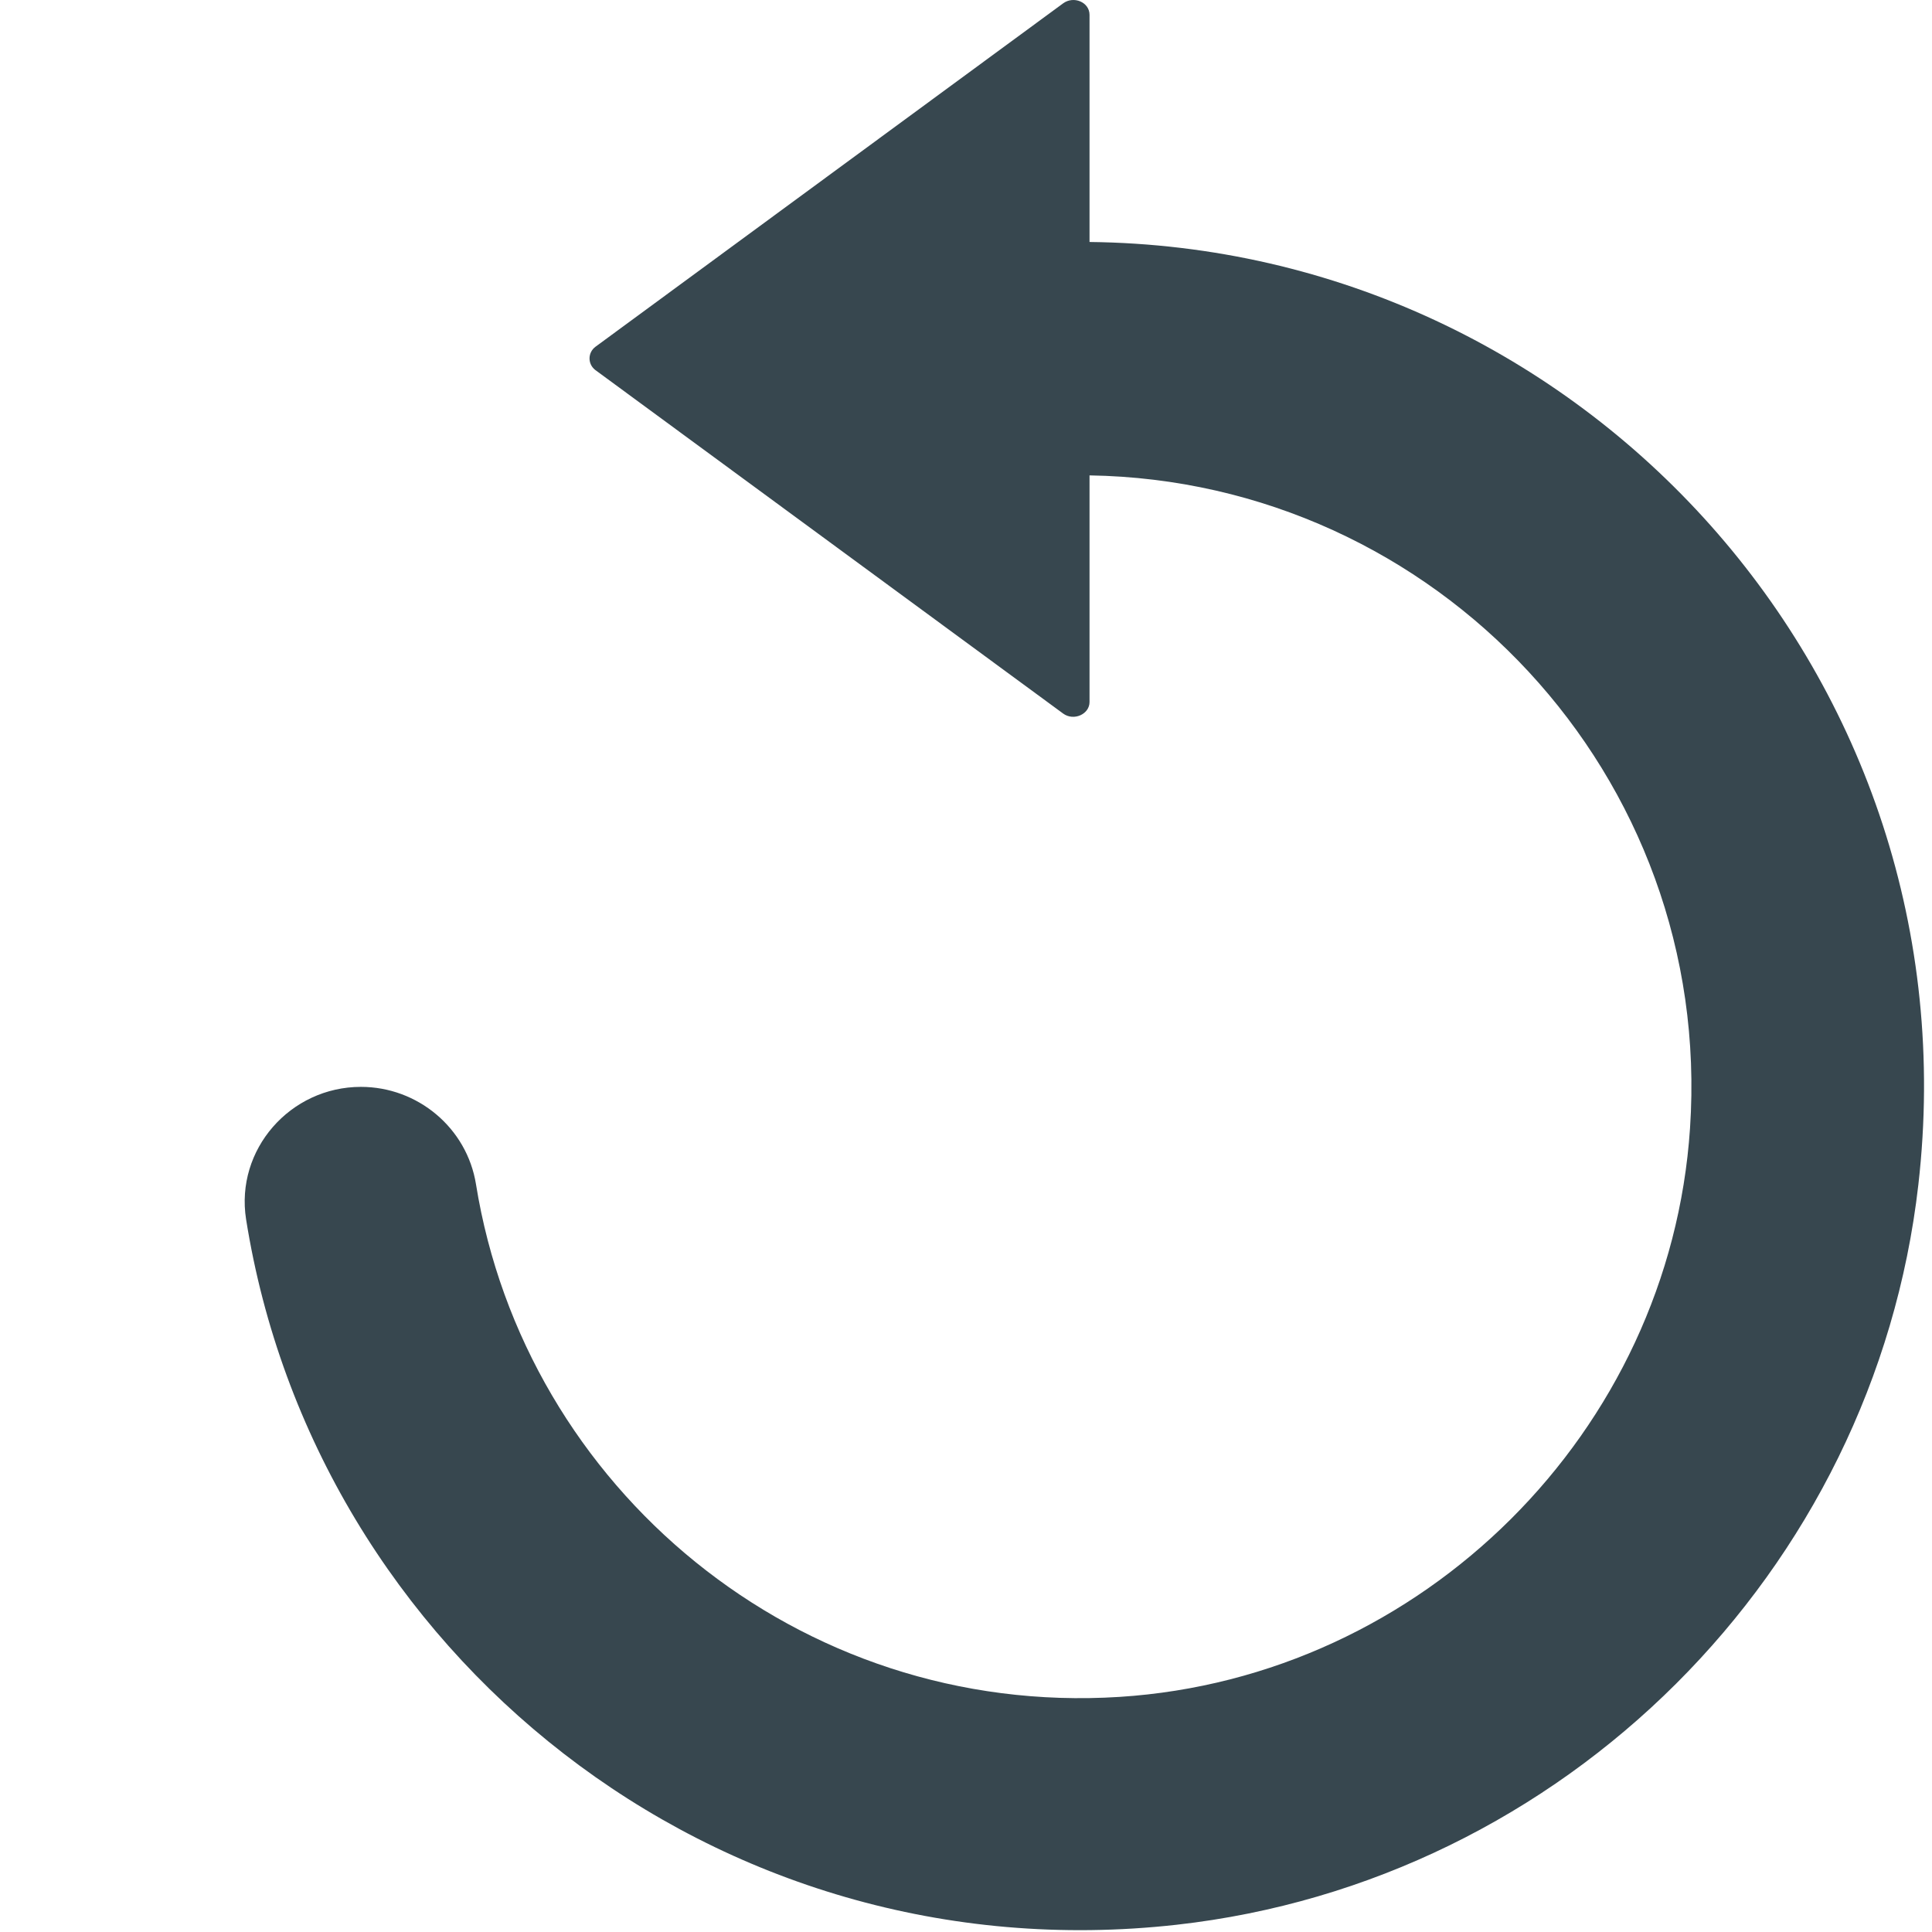
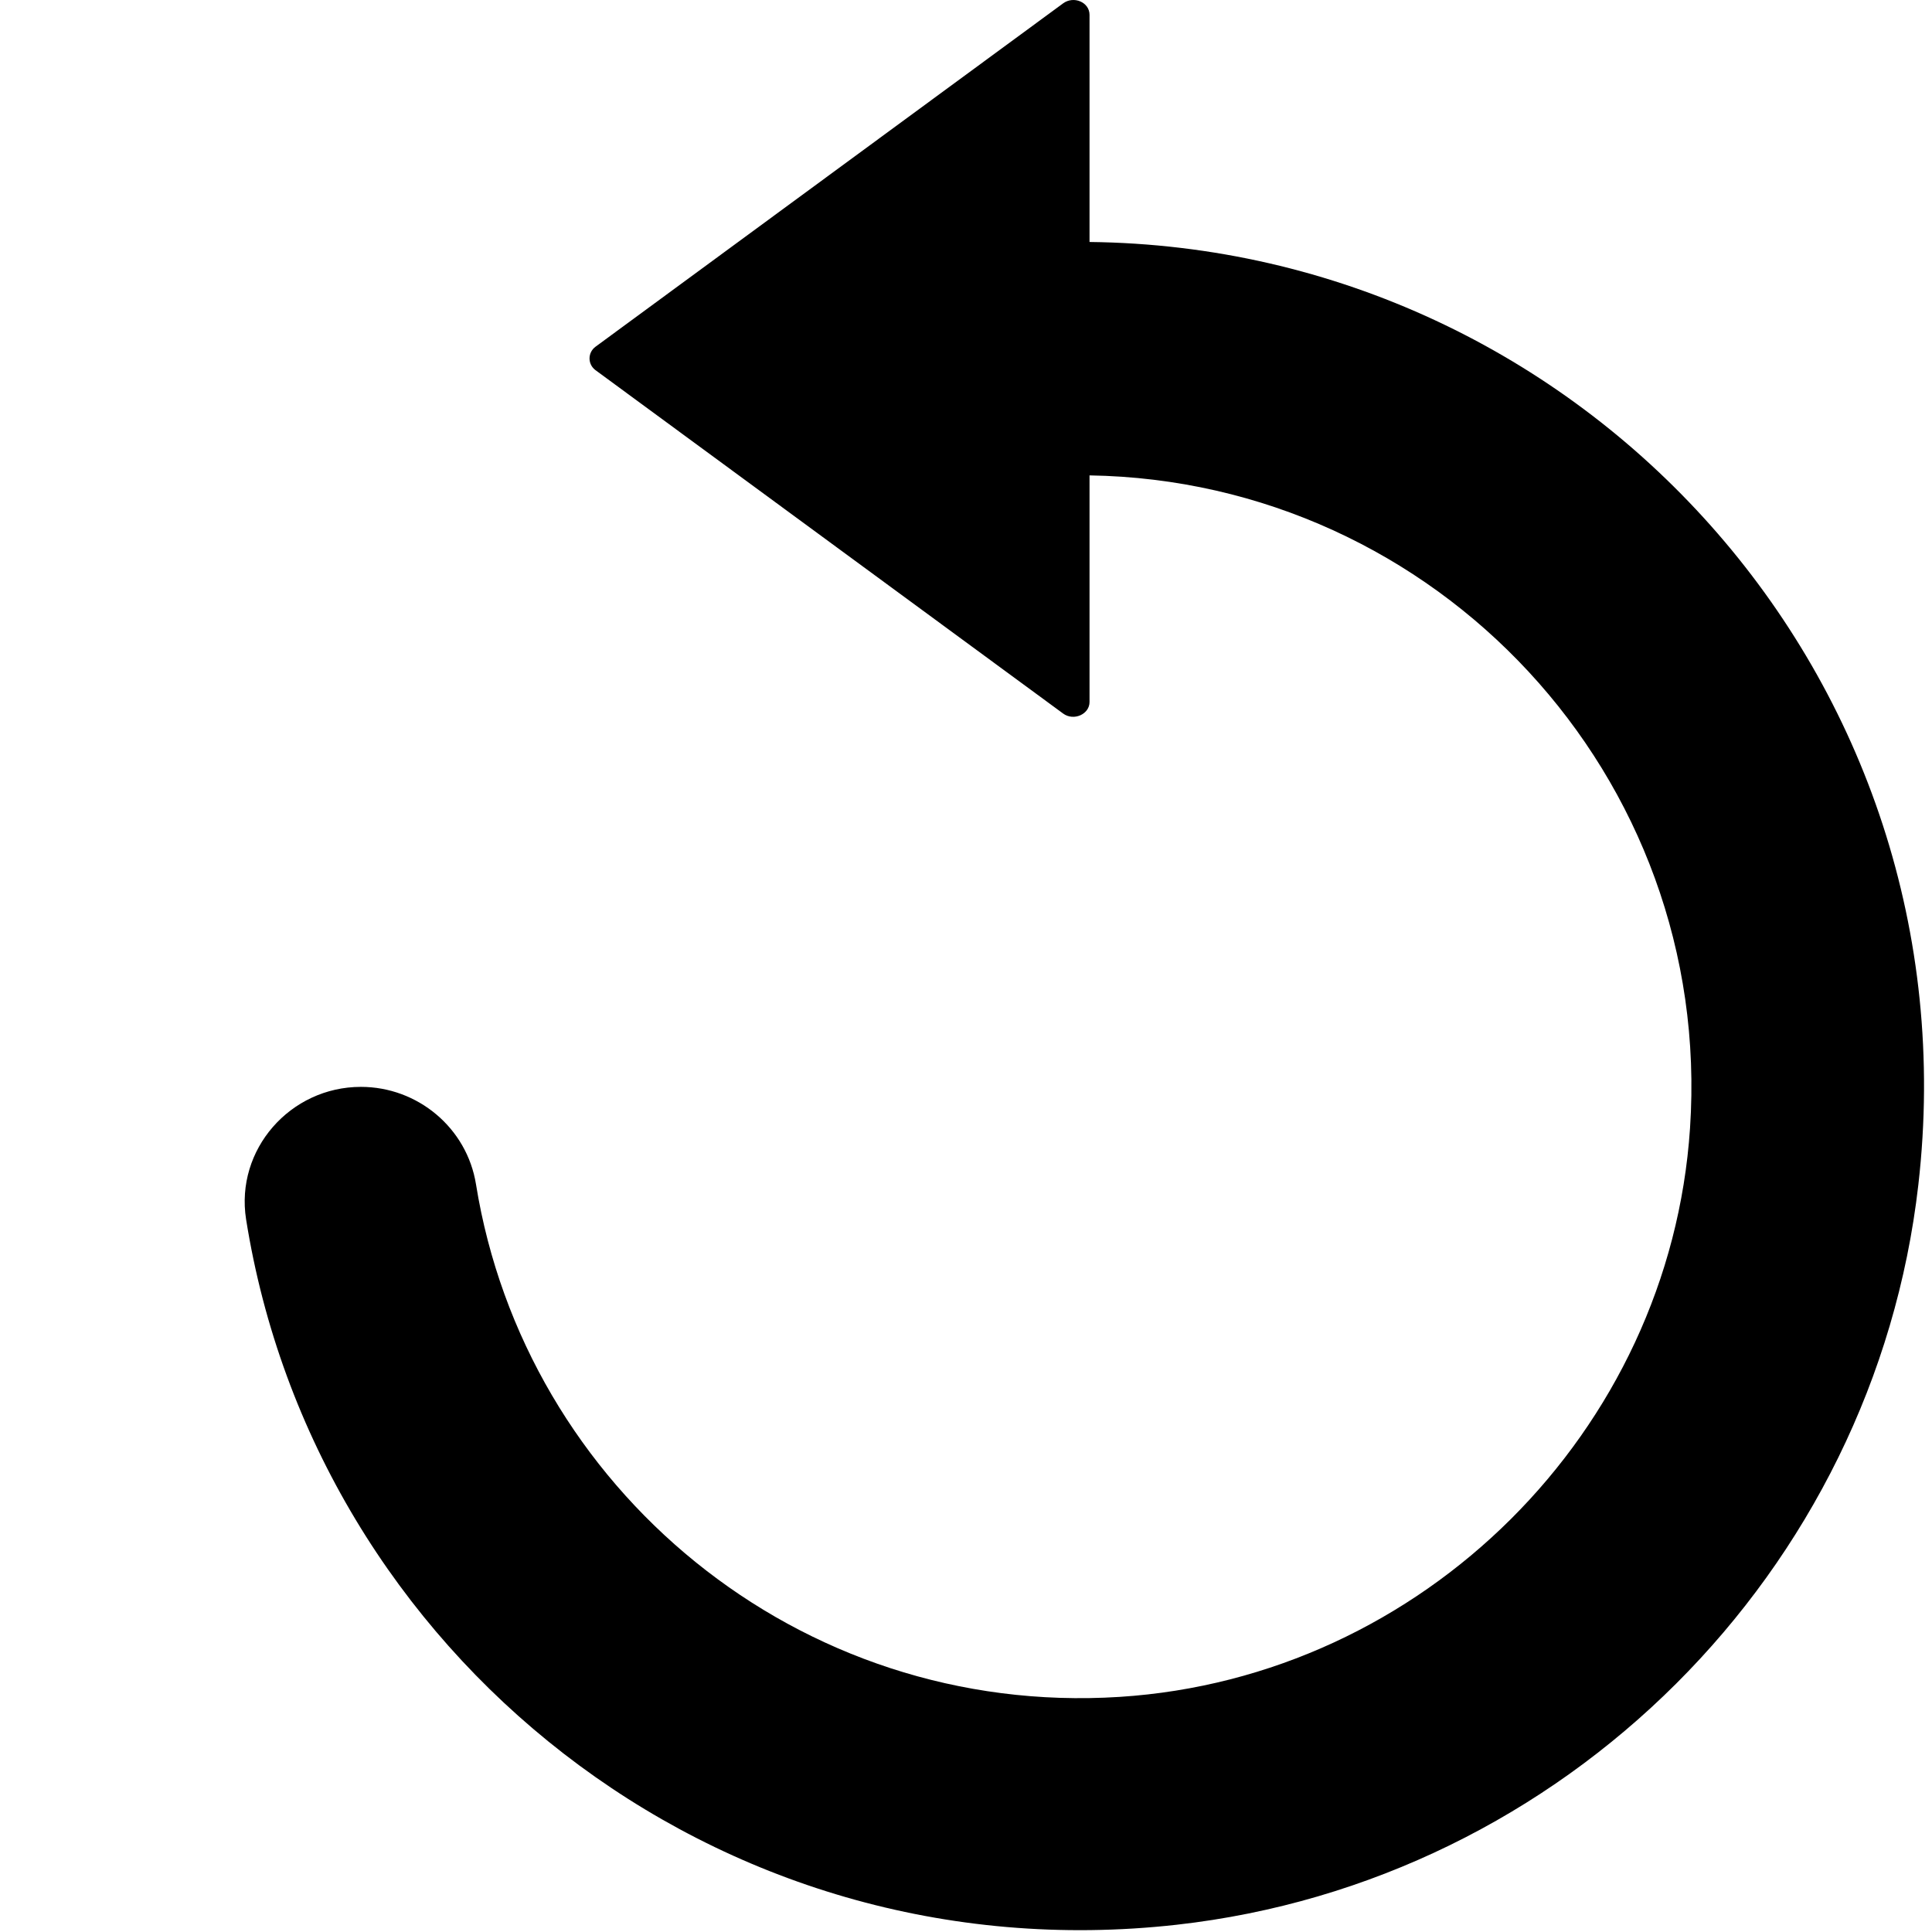
<svg xmlns="http://www.w3.org/2000/svg" width="16" height="16" viewBox="0 0 16 16">
-   <path fill="#37474F" d="M9.744,15.94 C12.951,15.581 15.521,13.018 15.887,9.811 C16.367,5.618 13.108,2.049 9.023,2.004 L9.023,0.123 C9.023,0.018 8.892,-0.037 8.804,0.028 L4.931,2.872 C4.866,2.921 4.866,3.016 4.931,3.065 L8.804,5.909 C8.892,5.974 9.023,5.915 9.023,5.814 L9.023,3.937 C11.893,3.982 14.192,6.425 13.996,9.344 C13.829,11.855 11.782,13.893 9.271,14.053 C6.61,14.222 4.347,12.322 3.942,9.808 C3.867,9.341 3.459,9.001 2.989,9.001 C2.404,9.001 1.947,9.52 2.038,10.098 C2.607,13.68 5.914,16.368 9.744,15.94 Z" />
+   <path fill="currentColor" d="M9.744,15.94 C12.951,15.581 15.521,13.018 15.887,9.811 C16.367,5.618 13.108,2.049 9.023,2.004 L9.023,0.123 C9.023,0.018 8.892,-0.037 8.804,0.028 L4.931,2.872 C4.866,2.921 4.866,3.016 4.931,3.065 L8.804,5.909 C8.892,5.974 9.023,5.915 9.023,5.814 L9.023,3.937 C11.893,3.982 14.192,6.425 13.996,9.344 C13.829,11.855 11.782,13.893 9.271,14.053 C6.61,14.222 4.347,12.322 3.942,9.808 C3.867,9.341 3.459,9.001 2.989,9.001 C2.404,9.001 1.947,9.52 2.038,10.098 C2.607,13.68 5.914,16.368 9.744,15.94 Z" />
</svg>
